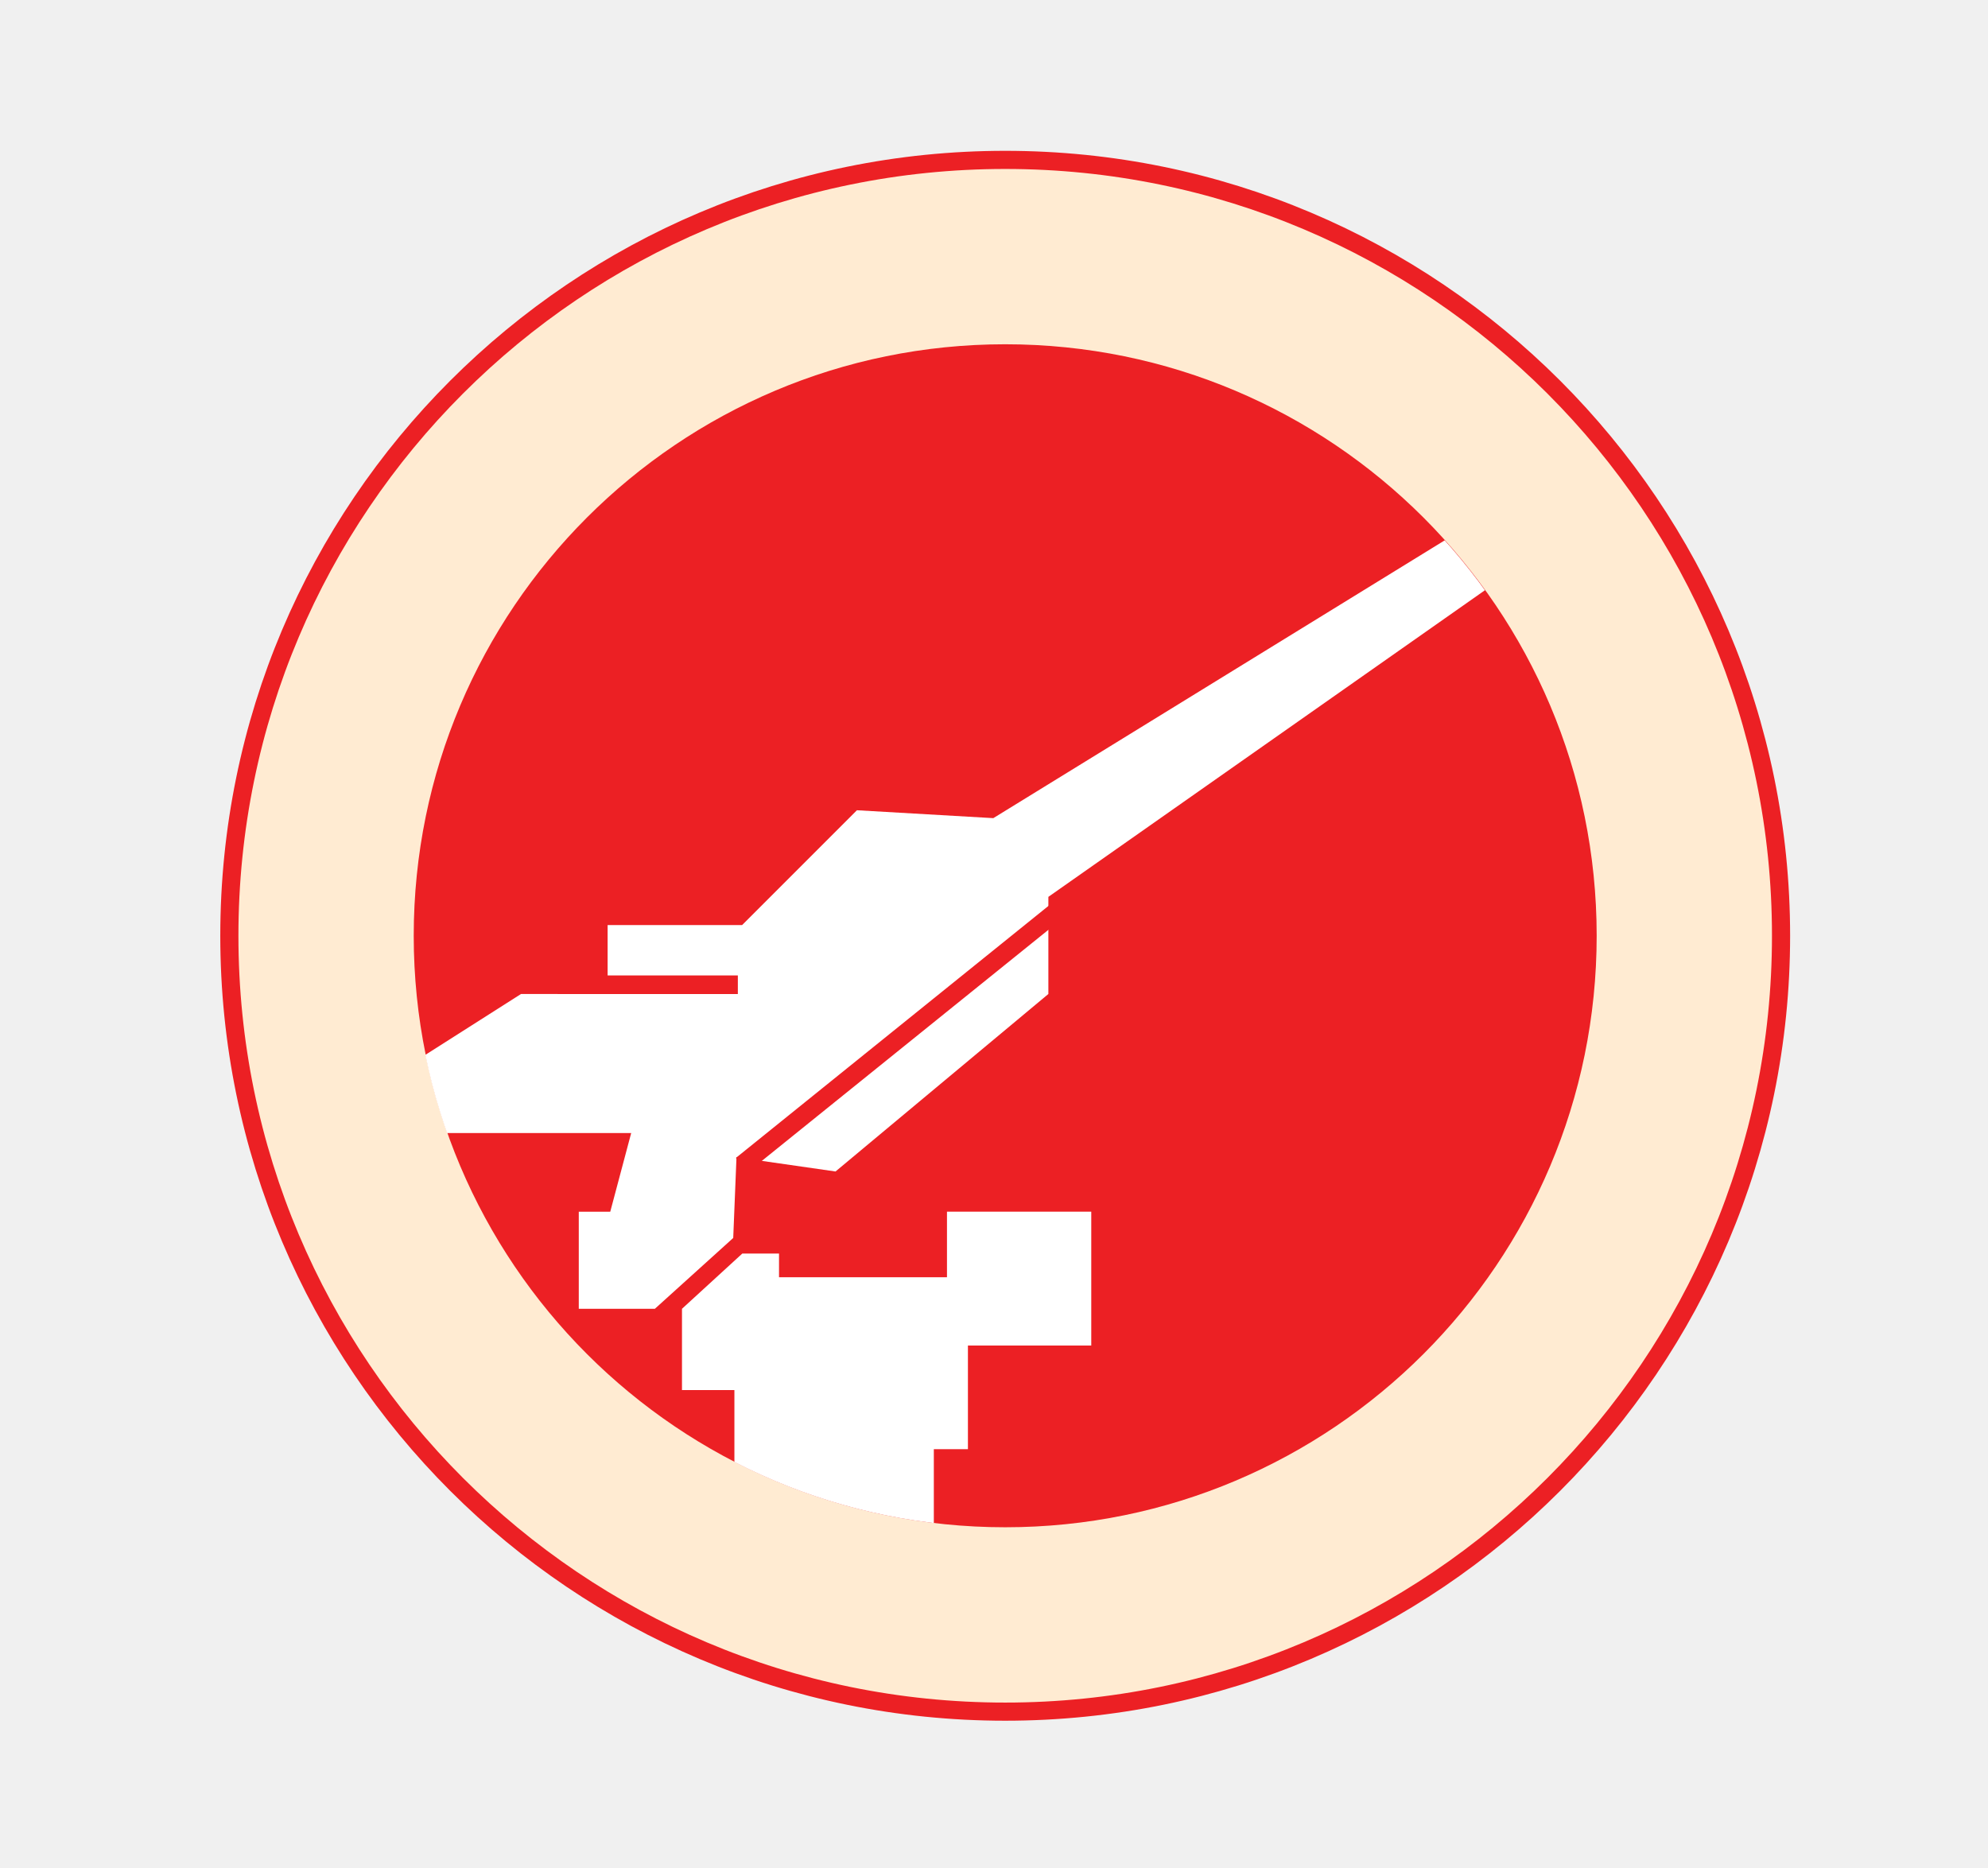
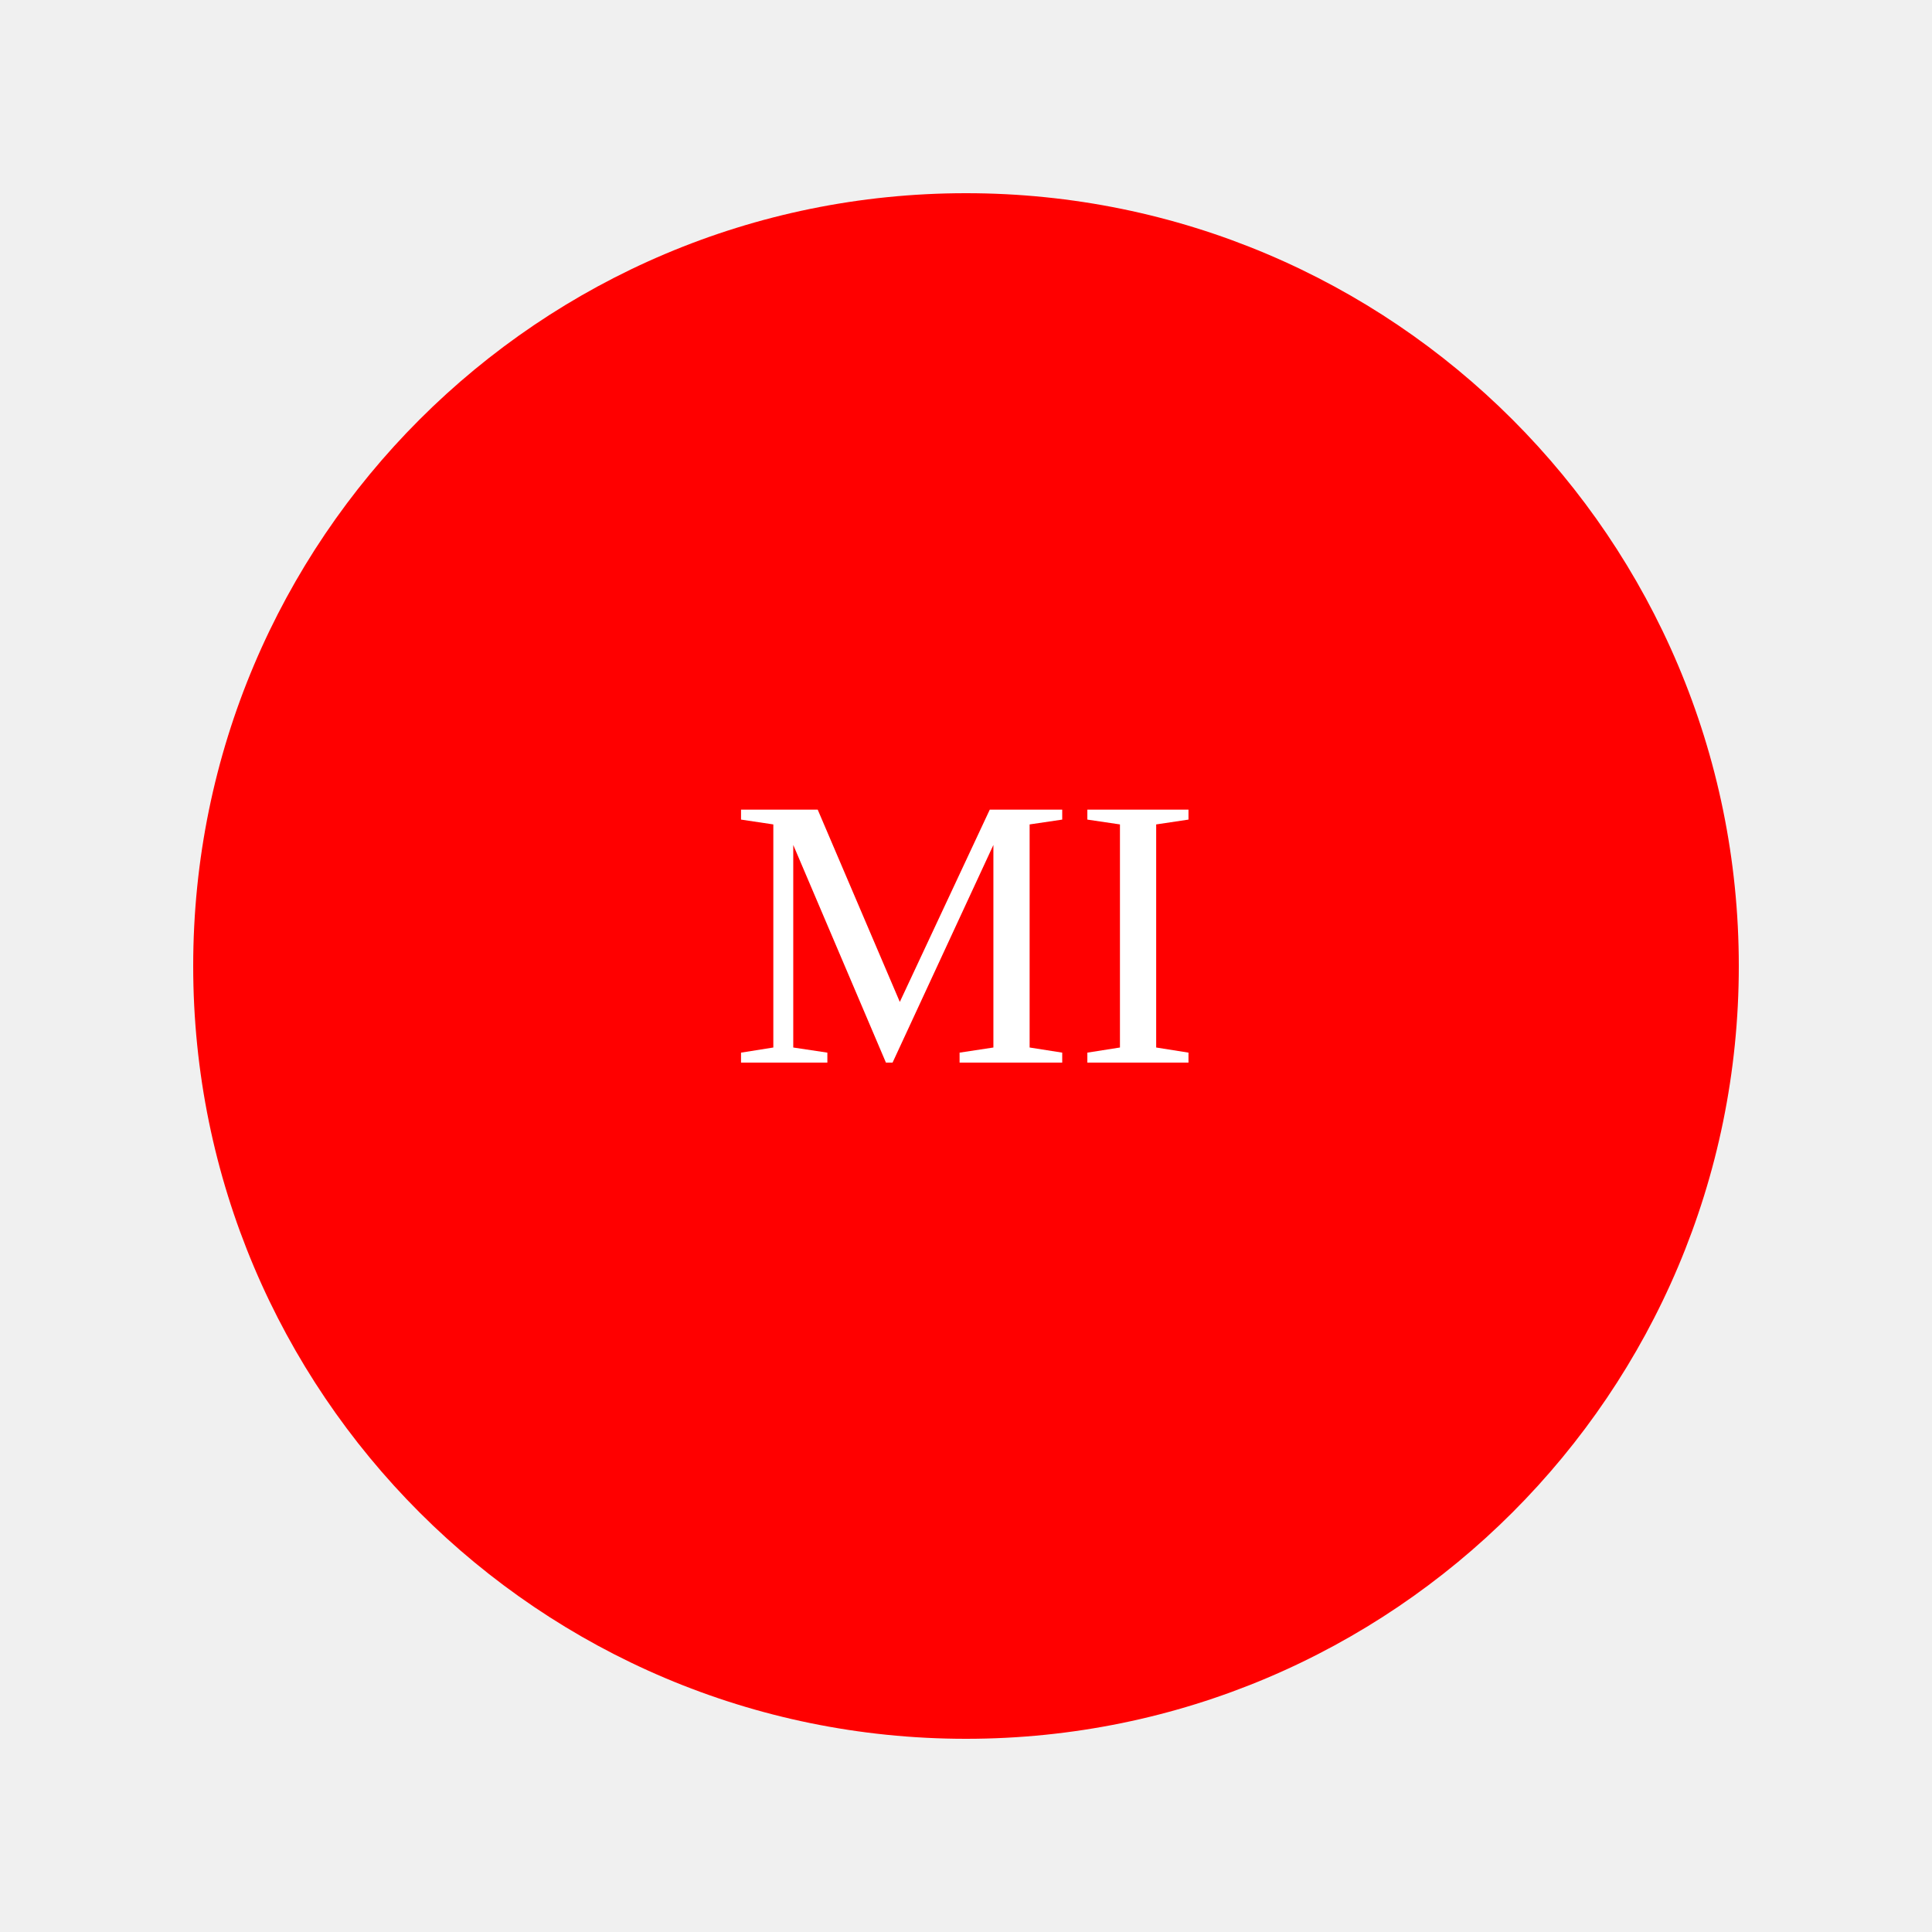
- <svg xmlns="http://www.w3.org/2000/svg" id="Layer_1" data-name="Layer 1" viewBox="0 0 219.21 205.9">
-   <defs>
-     <style>
-       .cls-1 {
-         fill: none;
-       }
- 
-       .cls-2 {
-         clip-path: url(#clippath);
-       }
- 
-       .cls-3 {
-         fill: #ec2024;
-       }
- 
-       .cls-4 {
-         fill: #fff;
-       }
- 
-       .cls-5 {
-         stroke-width: 2px;
-       }
- 
-       .cls-5, .cls-6 {
-         fill: #ffebd2;
-         stroke: #ec2024;
-         stroke-miterlimit: 10;
-       }
- 
-       .cls-6 {
-         stroke-width: 2.05px;
-       }
-     </style>
-     <clipPath id="clippath">
-       <circle class="cls-1" cx="110.8" cy="103.18" r="65.22" />
-     </clipPath>
-   </defs>
-   <circle class="cls-5" cx="110.84" cy="103.18" r="85.55" />
-   <circle class="cls-3" cx="110.84" cy="103.18" r="65.22" />
-   <g class="cls-2">
-     <g>
-       <polygon class="cls-4" points="57.45 109.6 44.72 117.7 42.7 124.93 69.6 124.93 67.29 133.61 63.82 133.61 63.82 144.31 72.21 144.31 80.85 136.5 81.21 127.6 92.13 129.17 115.6 109.6 115.6 98.89 164.21 64.75 162.18 57.81 109.53 90.21 94.49 89.34 81.83 102 67 102 67 109.6 57.45 109.6" />
-       <line class="cls-6" x1="121.84" y1="96.18" x2="81.79" y2="128.47" />
-       <line class="cls-6" x1="61.49" y1="108.58" x2="81.36" y2="108.58" />
-       <polygon class="cls-4" points="75.2 144.31 75.2 153.27 80.98 153.27 80.98 166.87 102.97 175.26 102.97 159.79 106.73 159.79 106.73 148.36 120.33 148.36 120.33 133.6 104.42 133.6 104.42 140.83 85.9 140.83 85.9 138.22 81.85 138.22 75.2 144.31" />
-     </g>
-   </g>
+ <svg xmlns="http://www.w3.org/2000/svg" width="100" height="100">
+   <circle cx="50" cy="50" r="40" fill="red" />
+   <text x="50" y="55" font-size="20" text-anchor="middle" fill="white">MI</text>
</svg>
